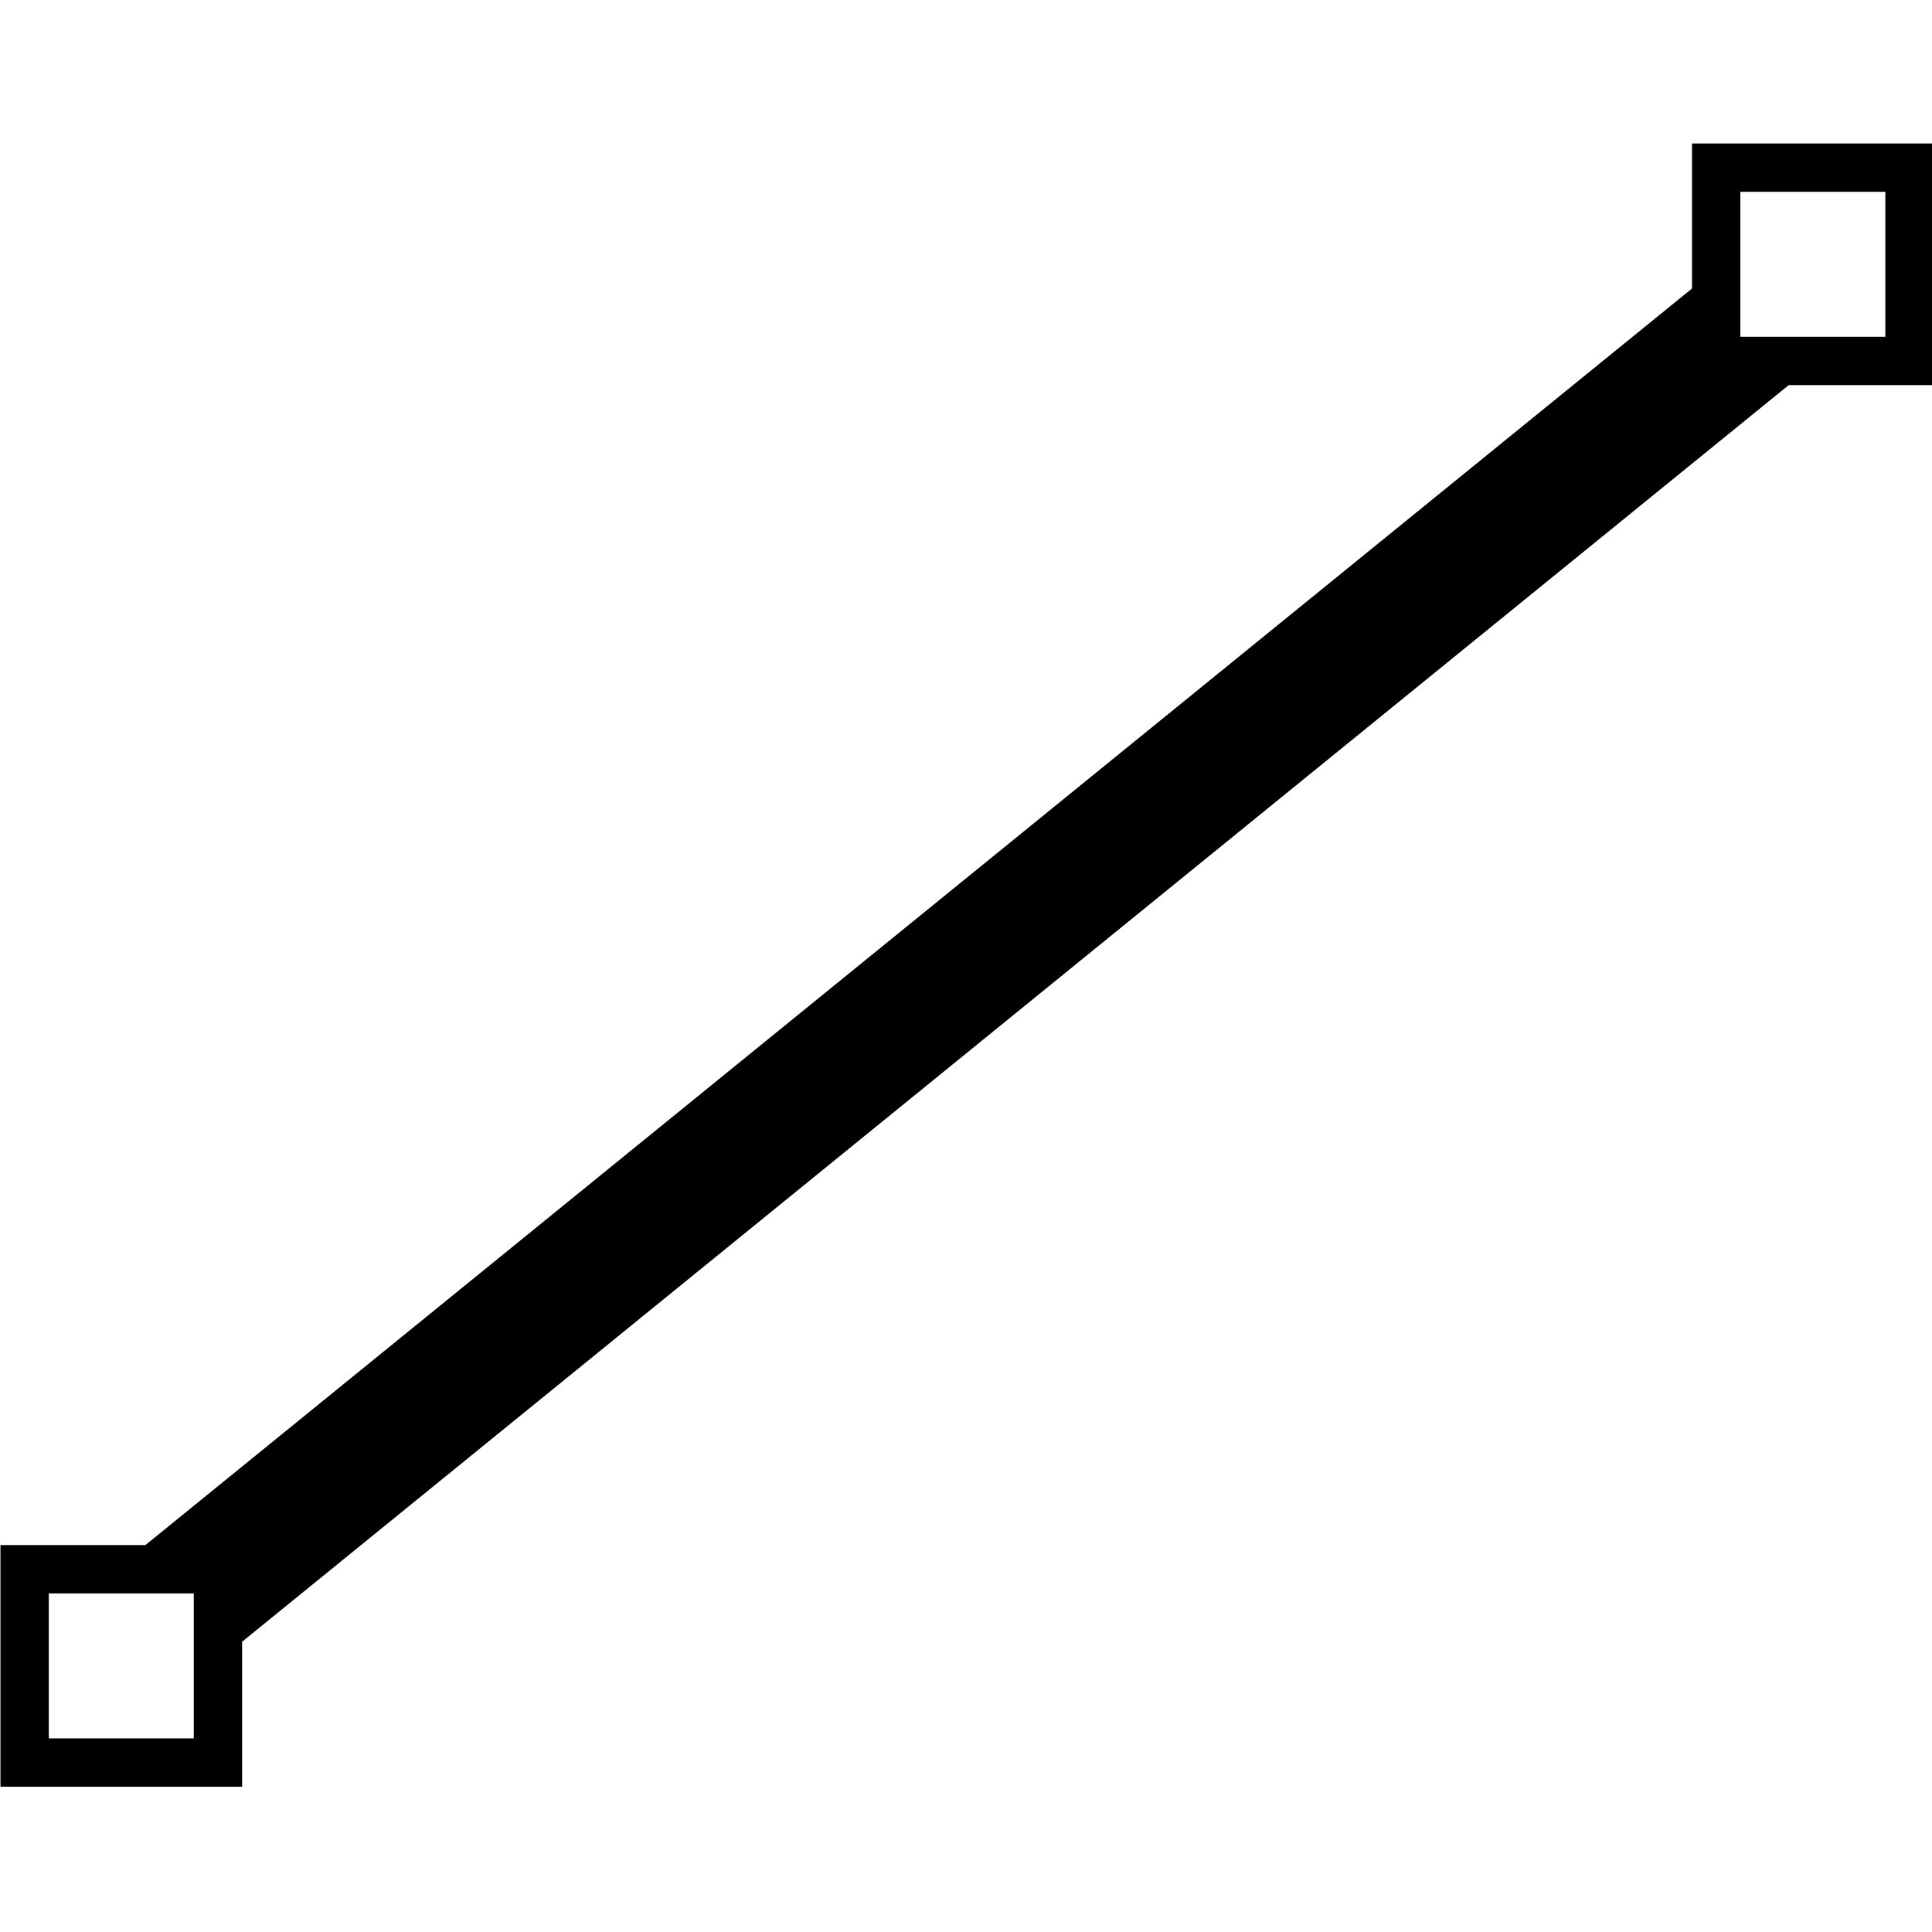
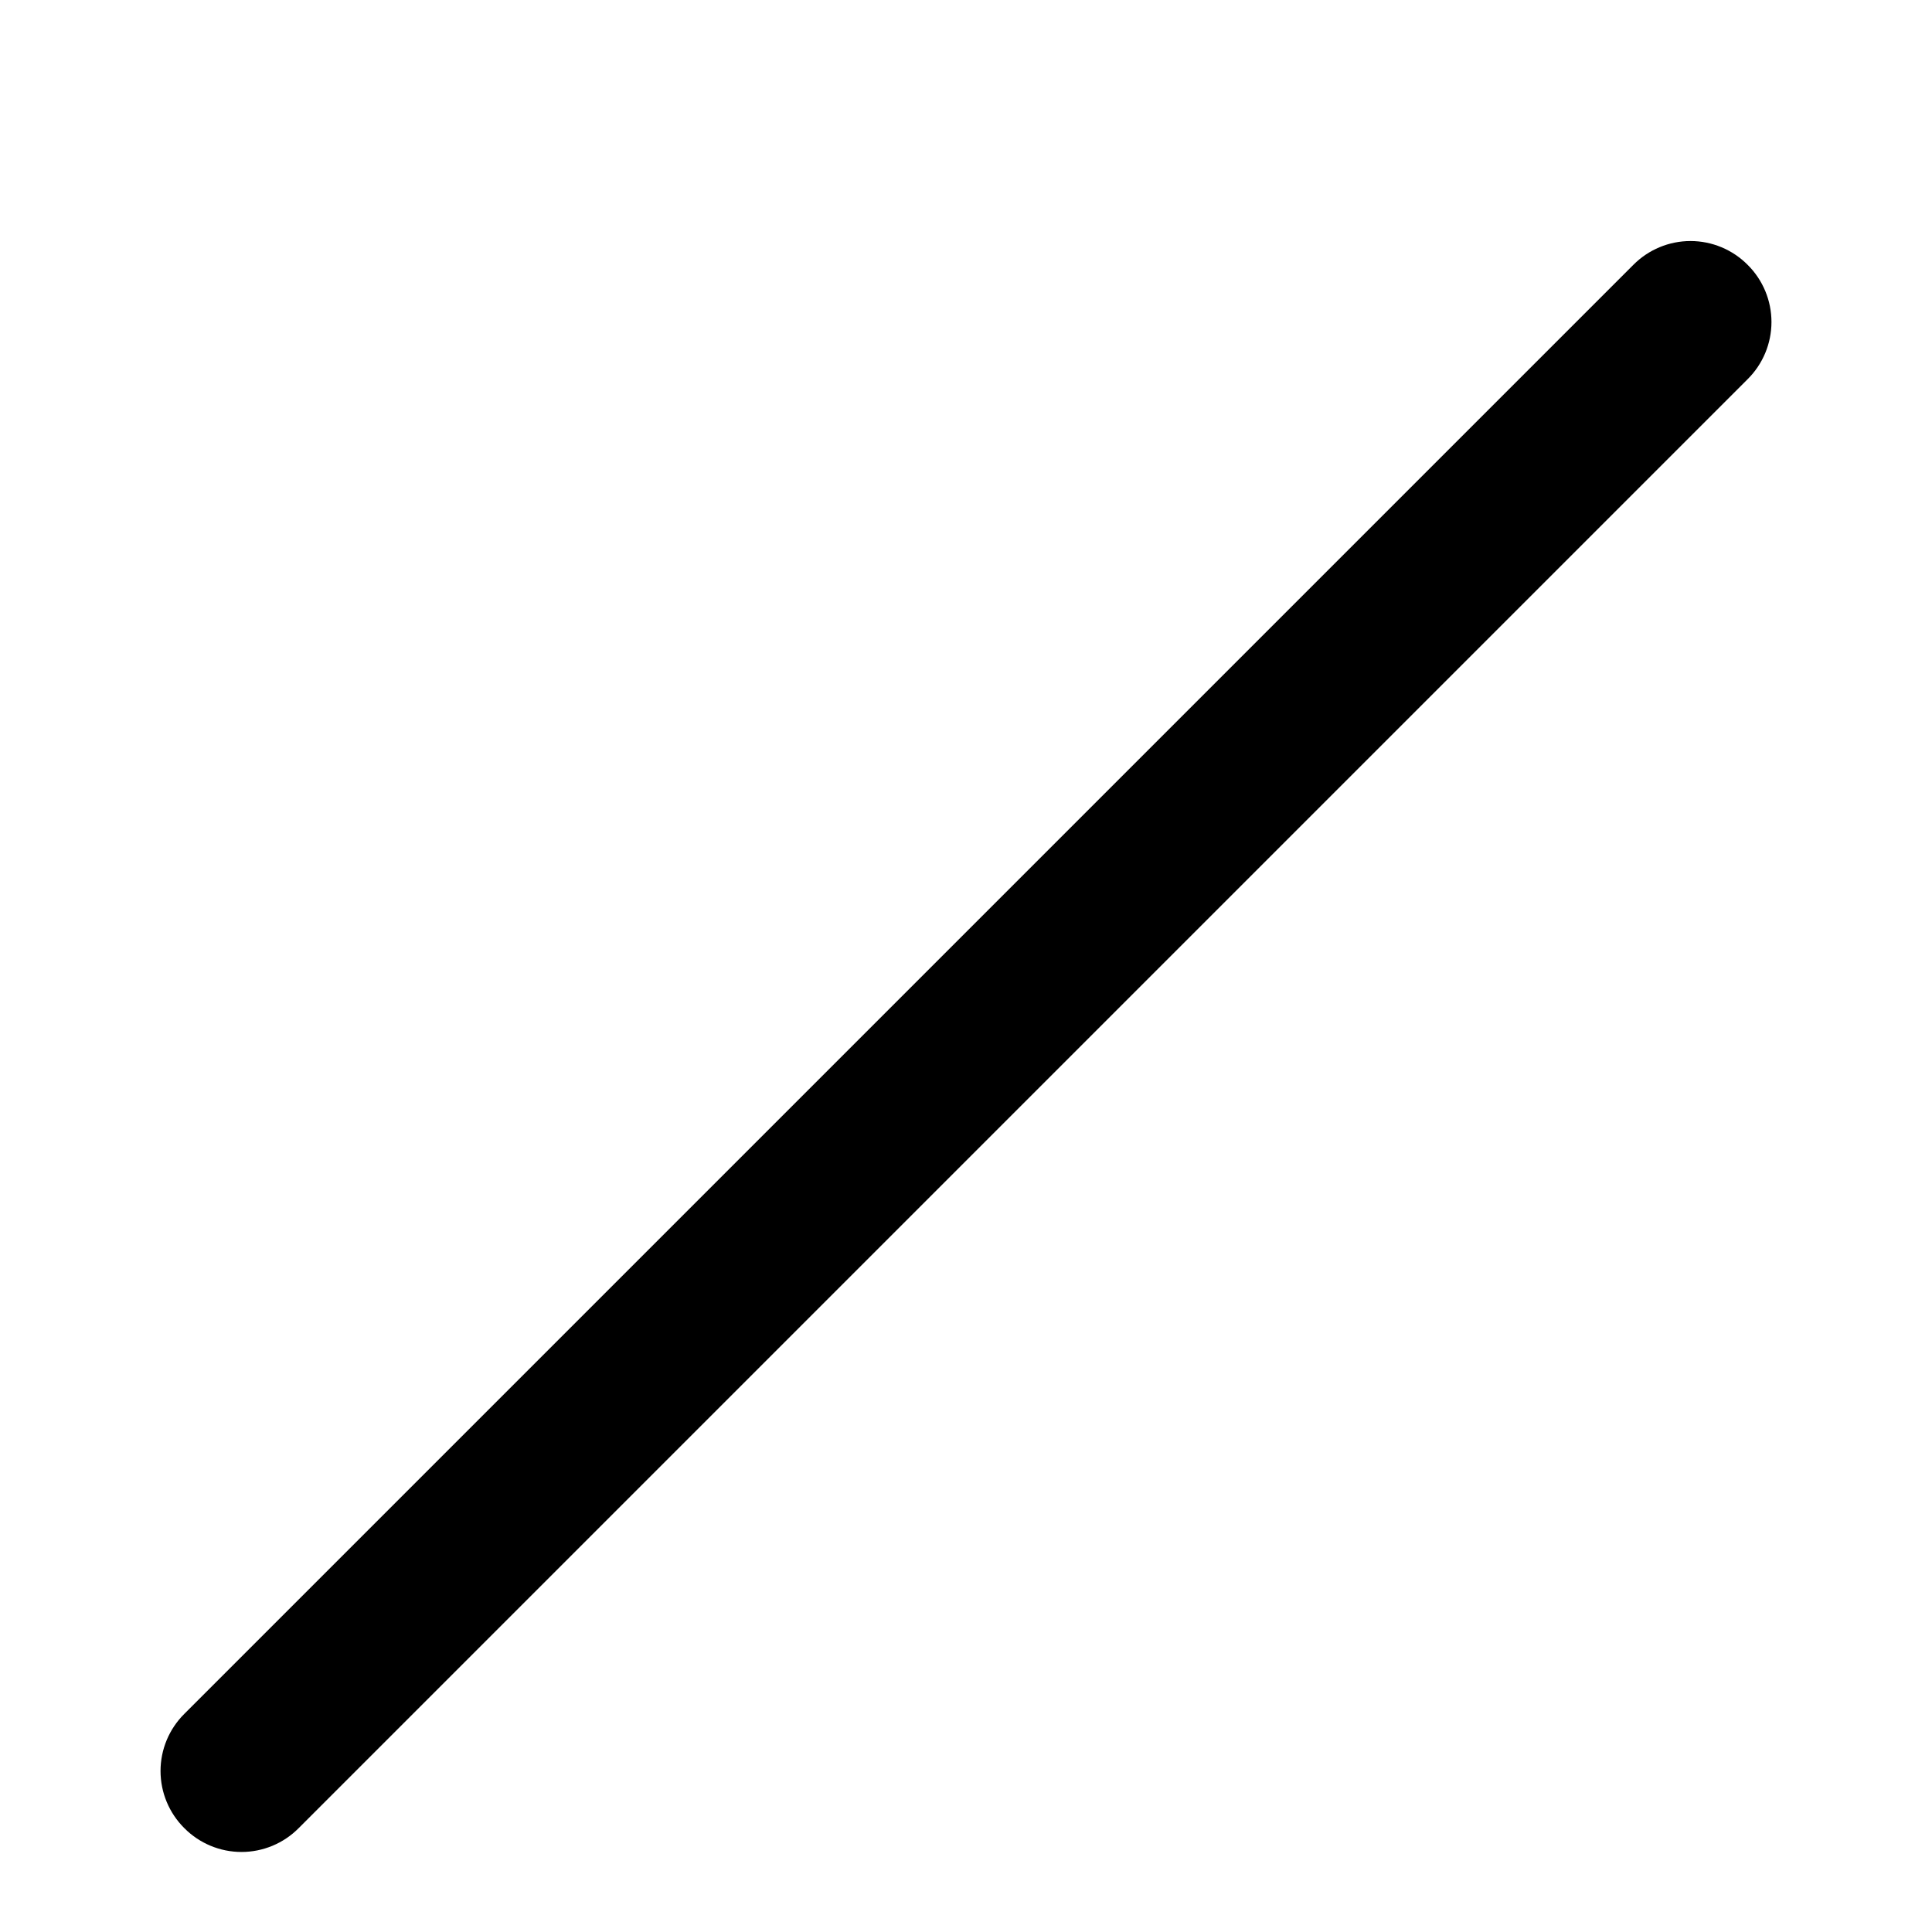
- <svg xmlns="http://www.w3.org/2000/svg" width="76px" height="76px" viewBox="0 0 76 76" version="1.1" enable-background="new 0 0 76.00 76.00" xml:space="preserve" id="svg4">
-   <defs id="defs8" />
-   <path fill="#000000" fill-opacity="1" stroke-width="0.38" stroke-linejoin="round" d="M 9.524,70.285 H 0.018 V 60.779 H 5.721 L 66.56,11.348 V 5.644 h 9.506 V 15.15 H 70.362 L 9.524,64.581 Z M 68.461,7.545 V 13.249 h 5.704 V 7.545 Z M 1.919,62.68 v 5.704 h 5.704 v -5.704 z" id="path2" />
+ <svg xmlns="http://www.w3.org/2000/svg" width="24px" height="24px" viewBox="0 0 24 24">
+   <path d="M21.71,3.29a1,1,0,0,0-1.42,0l-18,18a1,1,0,0,0,0,1.42,1,1,0,0,0,1.42,0l18-18A1,1,0,0,0,21.71,3.29Z" />
</svg>
